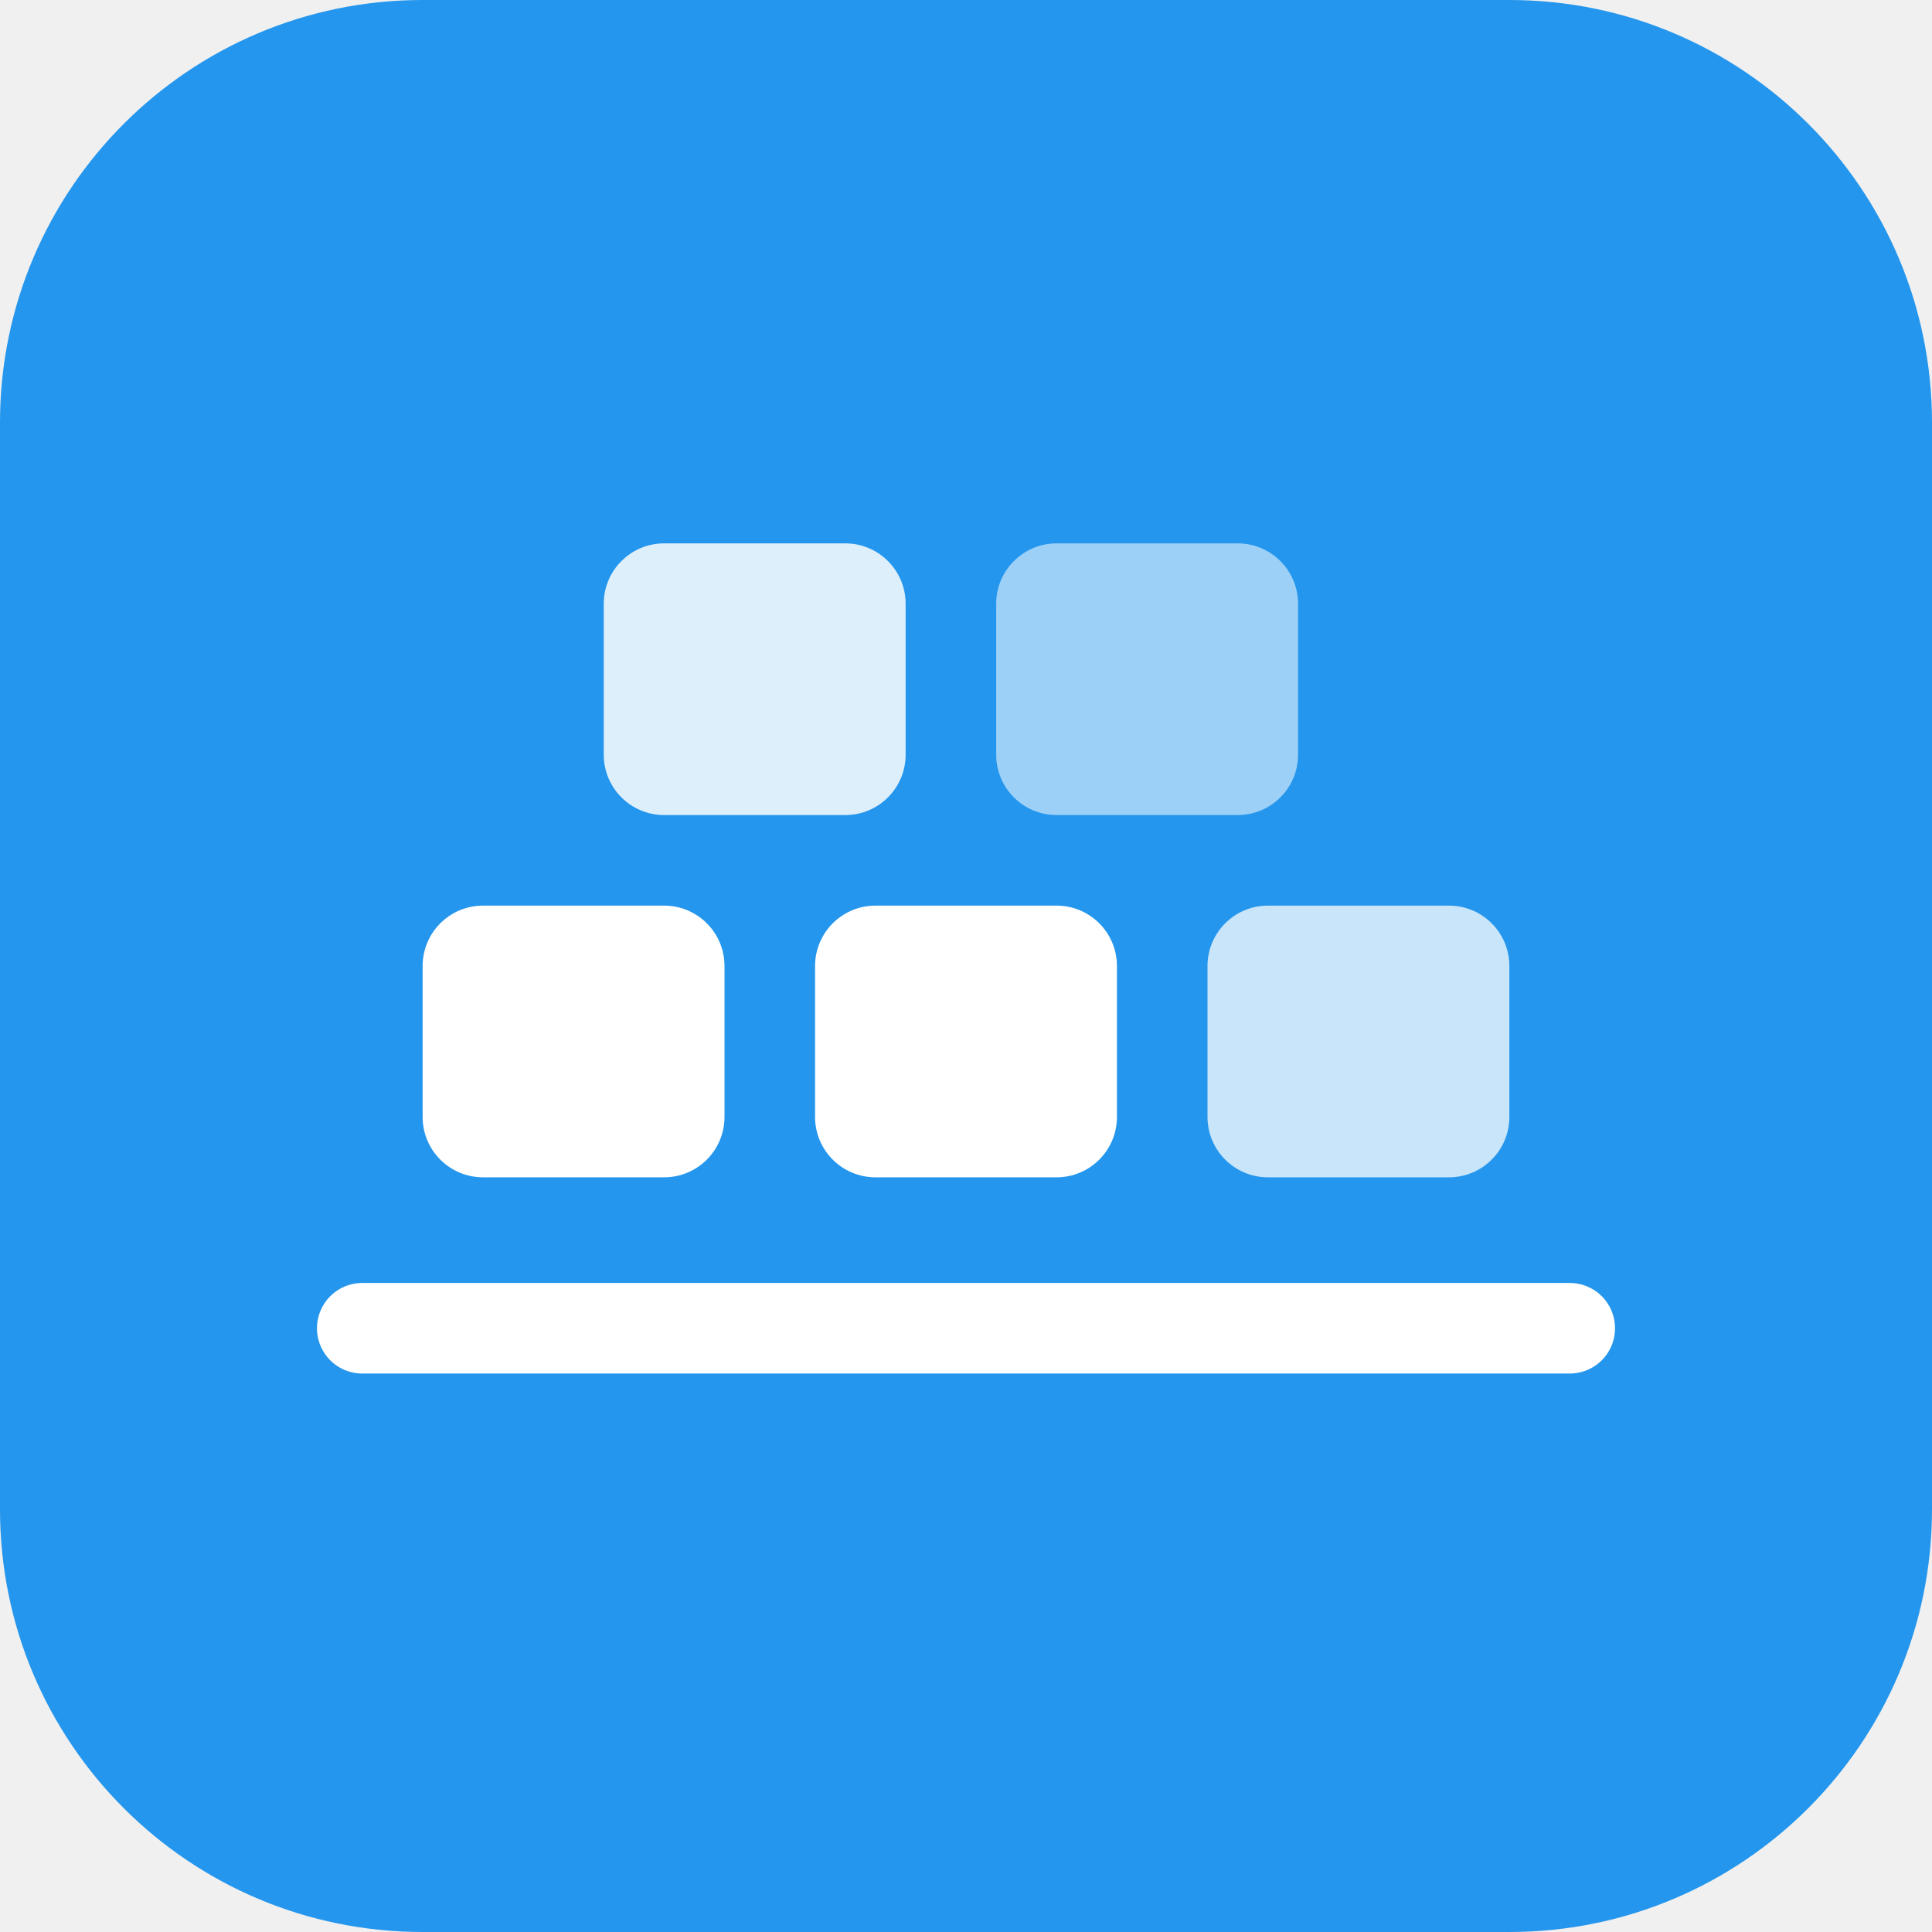
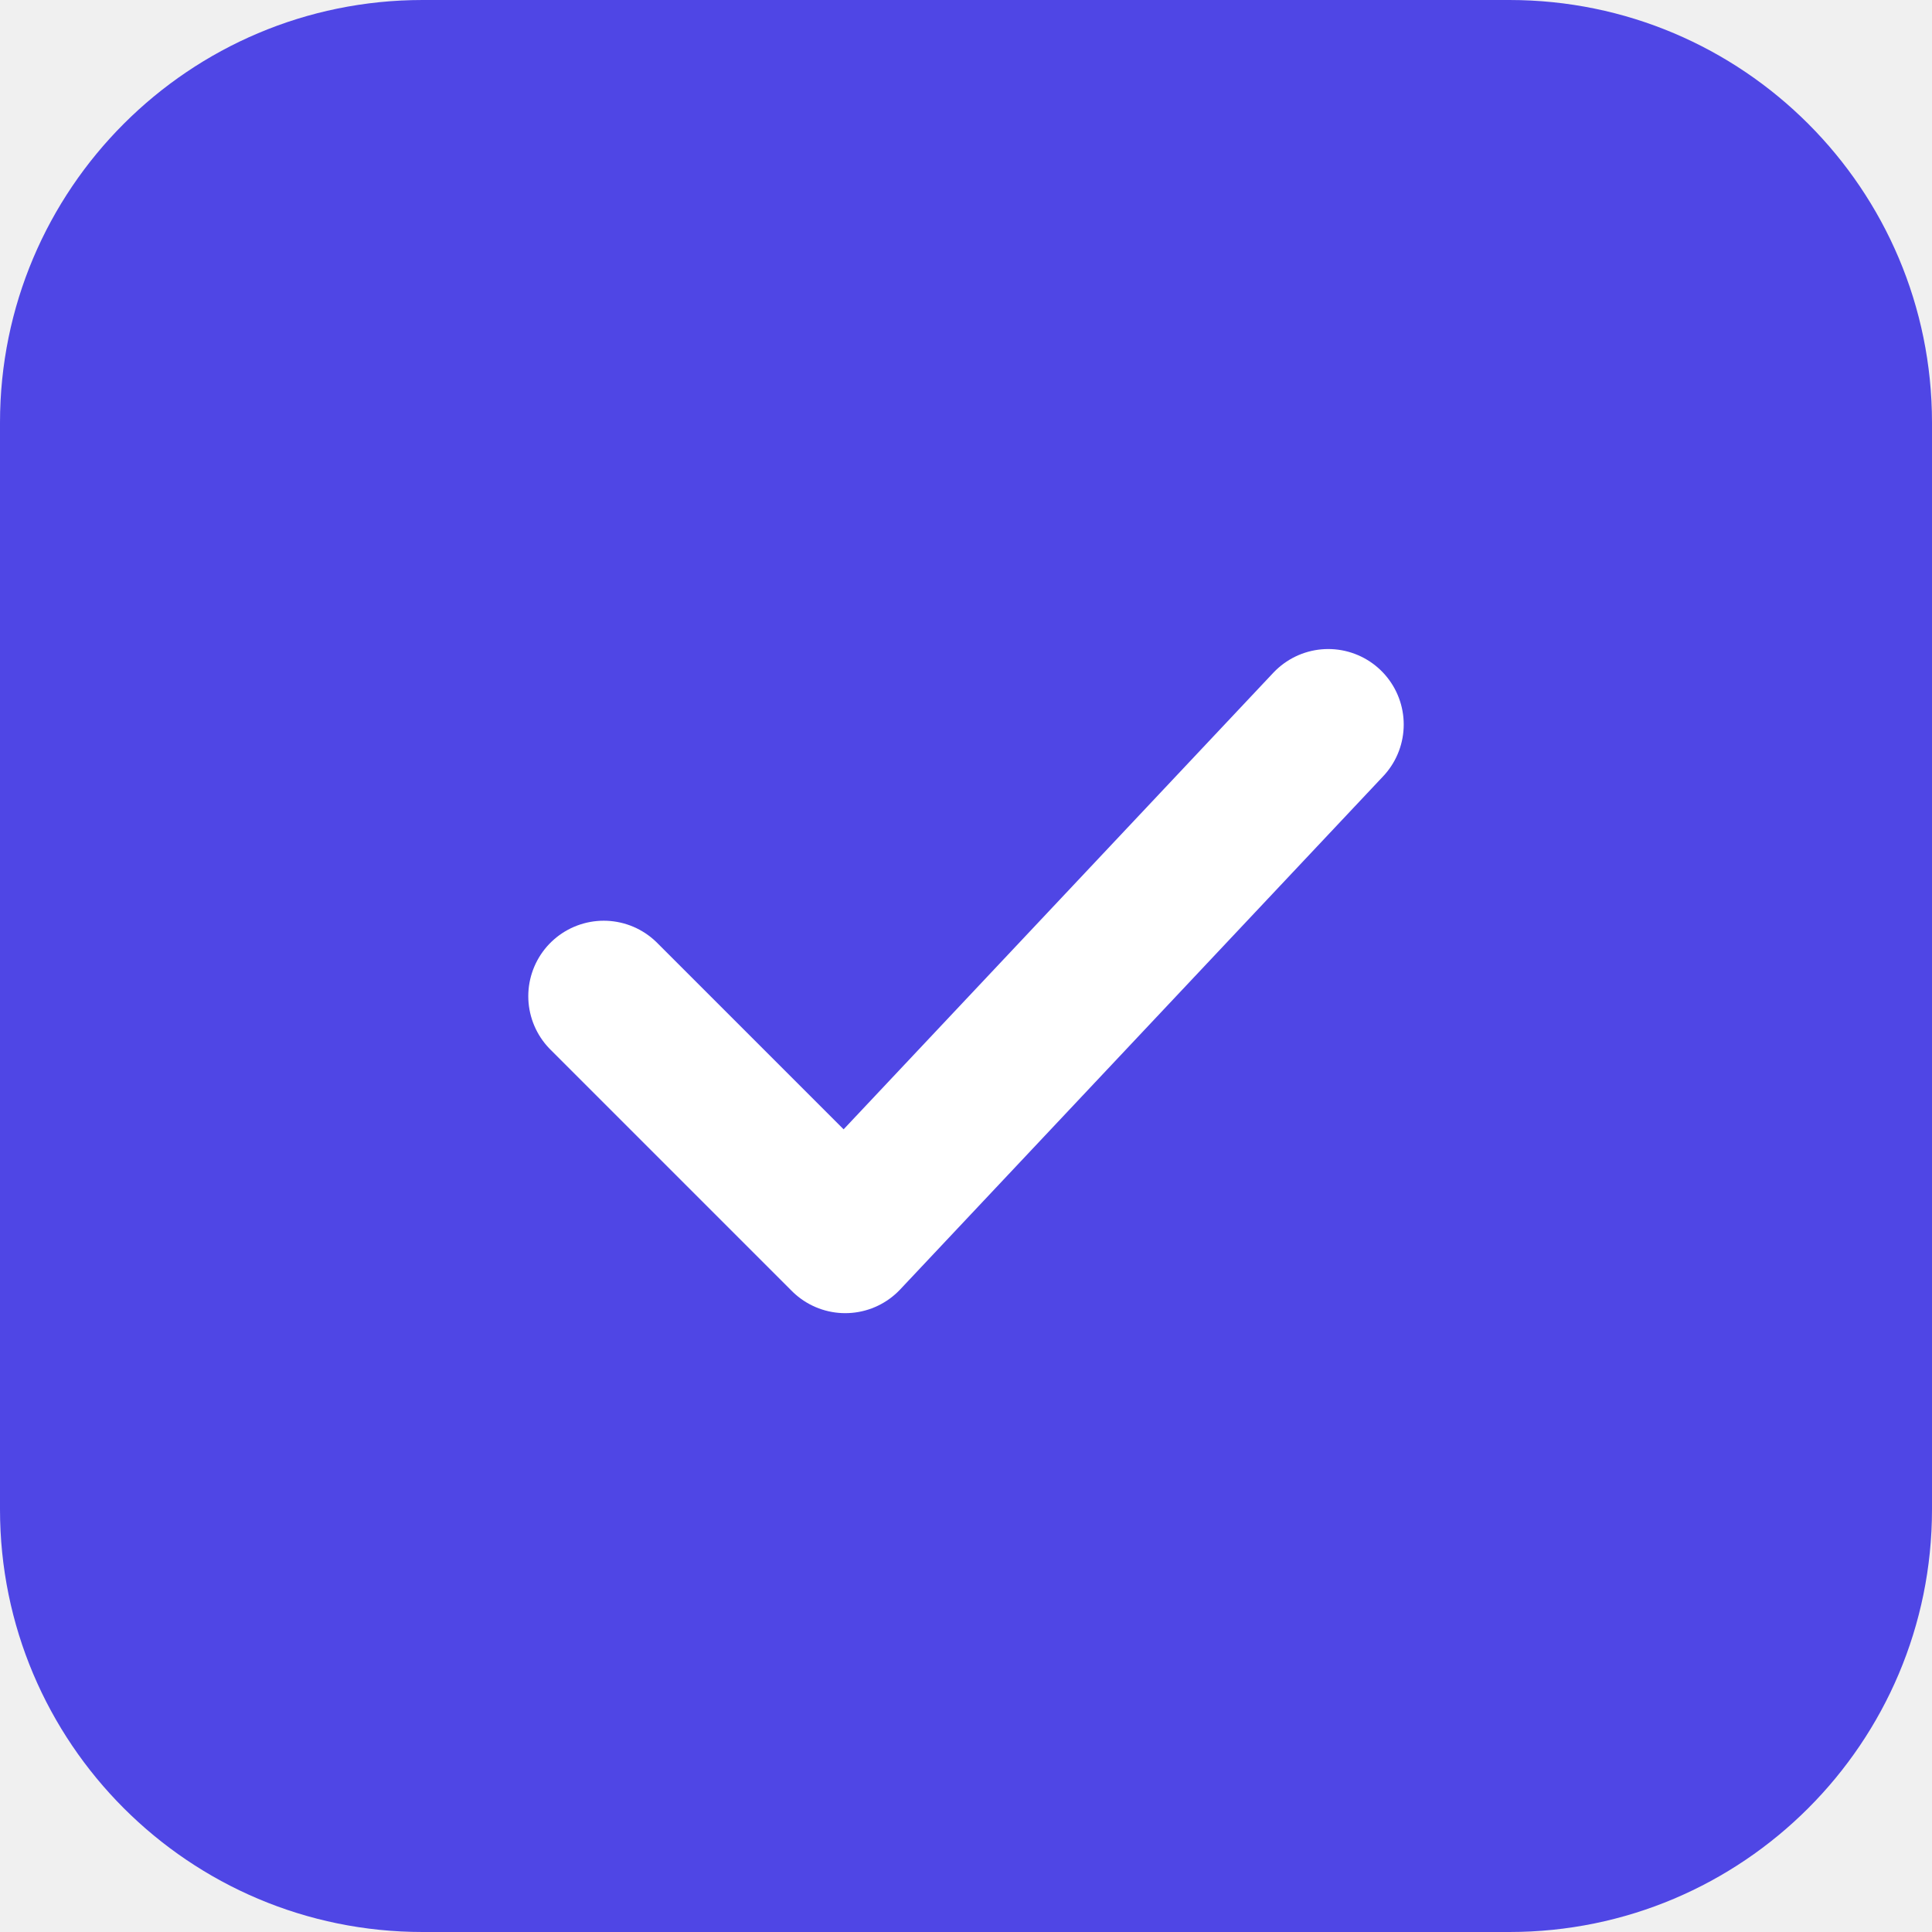
<svg xmlns="http://www.w3.org/2000/svg" viewBox="0 0 64 64">
-   <rect width="64" height="64" rx="14" fill="#2496ed" />
-   <rect x="14" y="30" width="10" height="9" rx="2" fill="#fff" />
-   <rect x="27" y="30" width="10" height="9" rx="2" fill="#fff" />
-   <rect x="40" y="30" width="10" height="9" rx="2" fill="#fff" opacity="0.75" />
-   <rect x="20" y="18" width="10" height="9" rx="2" fill="#fff" opacity="0.85" />
-   <rect x="33" y="18" width="10" height="9" rx="2" fill="#fff" opacity="0.55" />
-   <path d="M12 44h40" stroke="#fff" stroke-width="3" stroke-linecap="round" />
+   <rect width="64" height="64" rx="14" fill="#4f46e5" />
+   <path d="M20 33l8 8 16-17" fill="none" stroke="#fff" stroke-width="5" stroke-linecap="round" stroke-linejoin="round" />
</svg>
